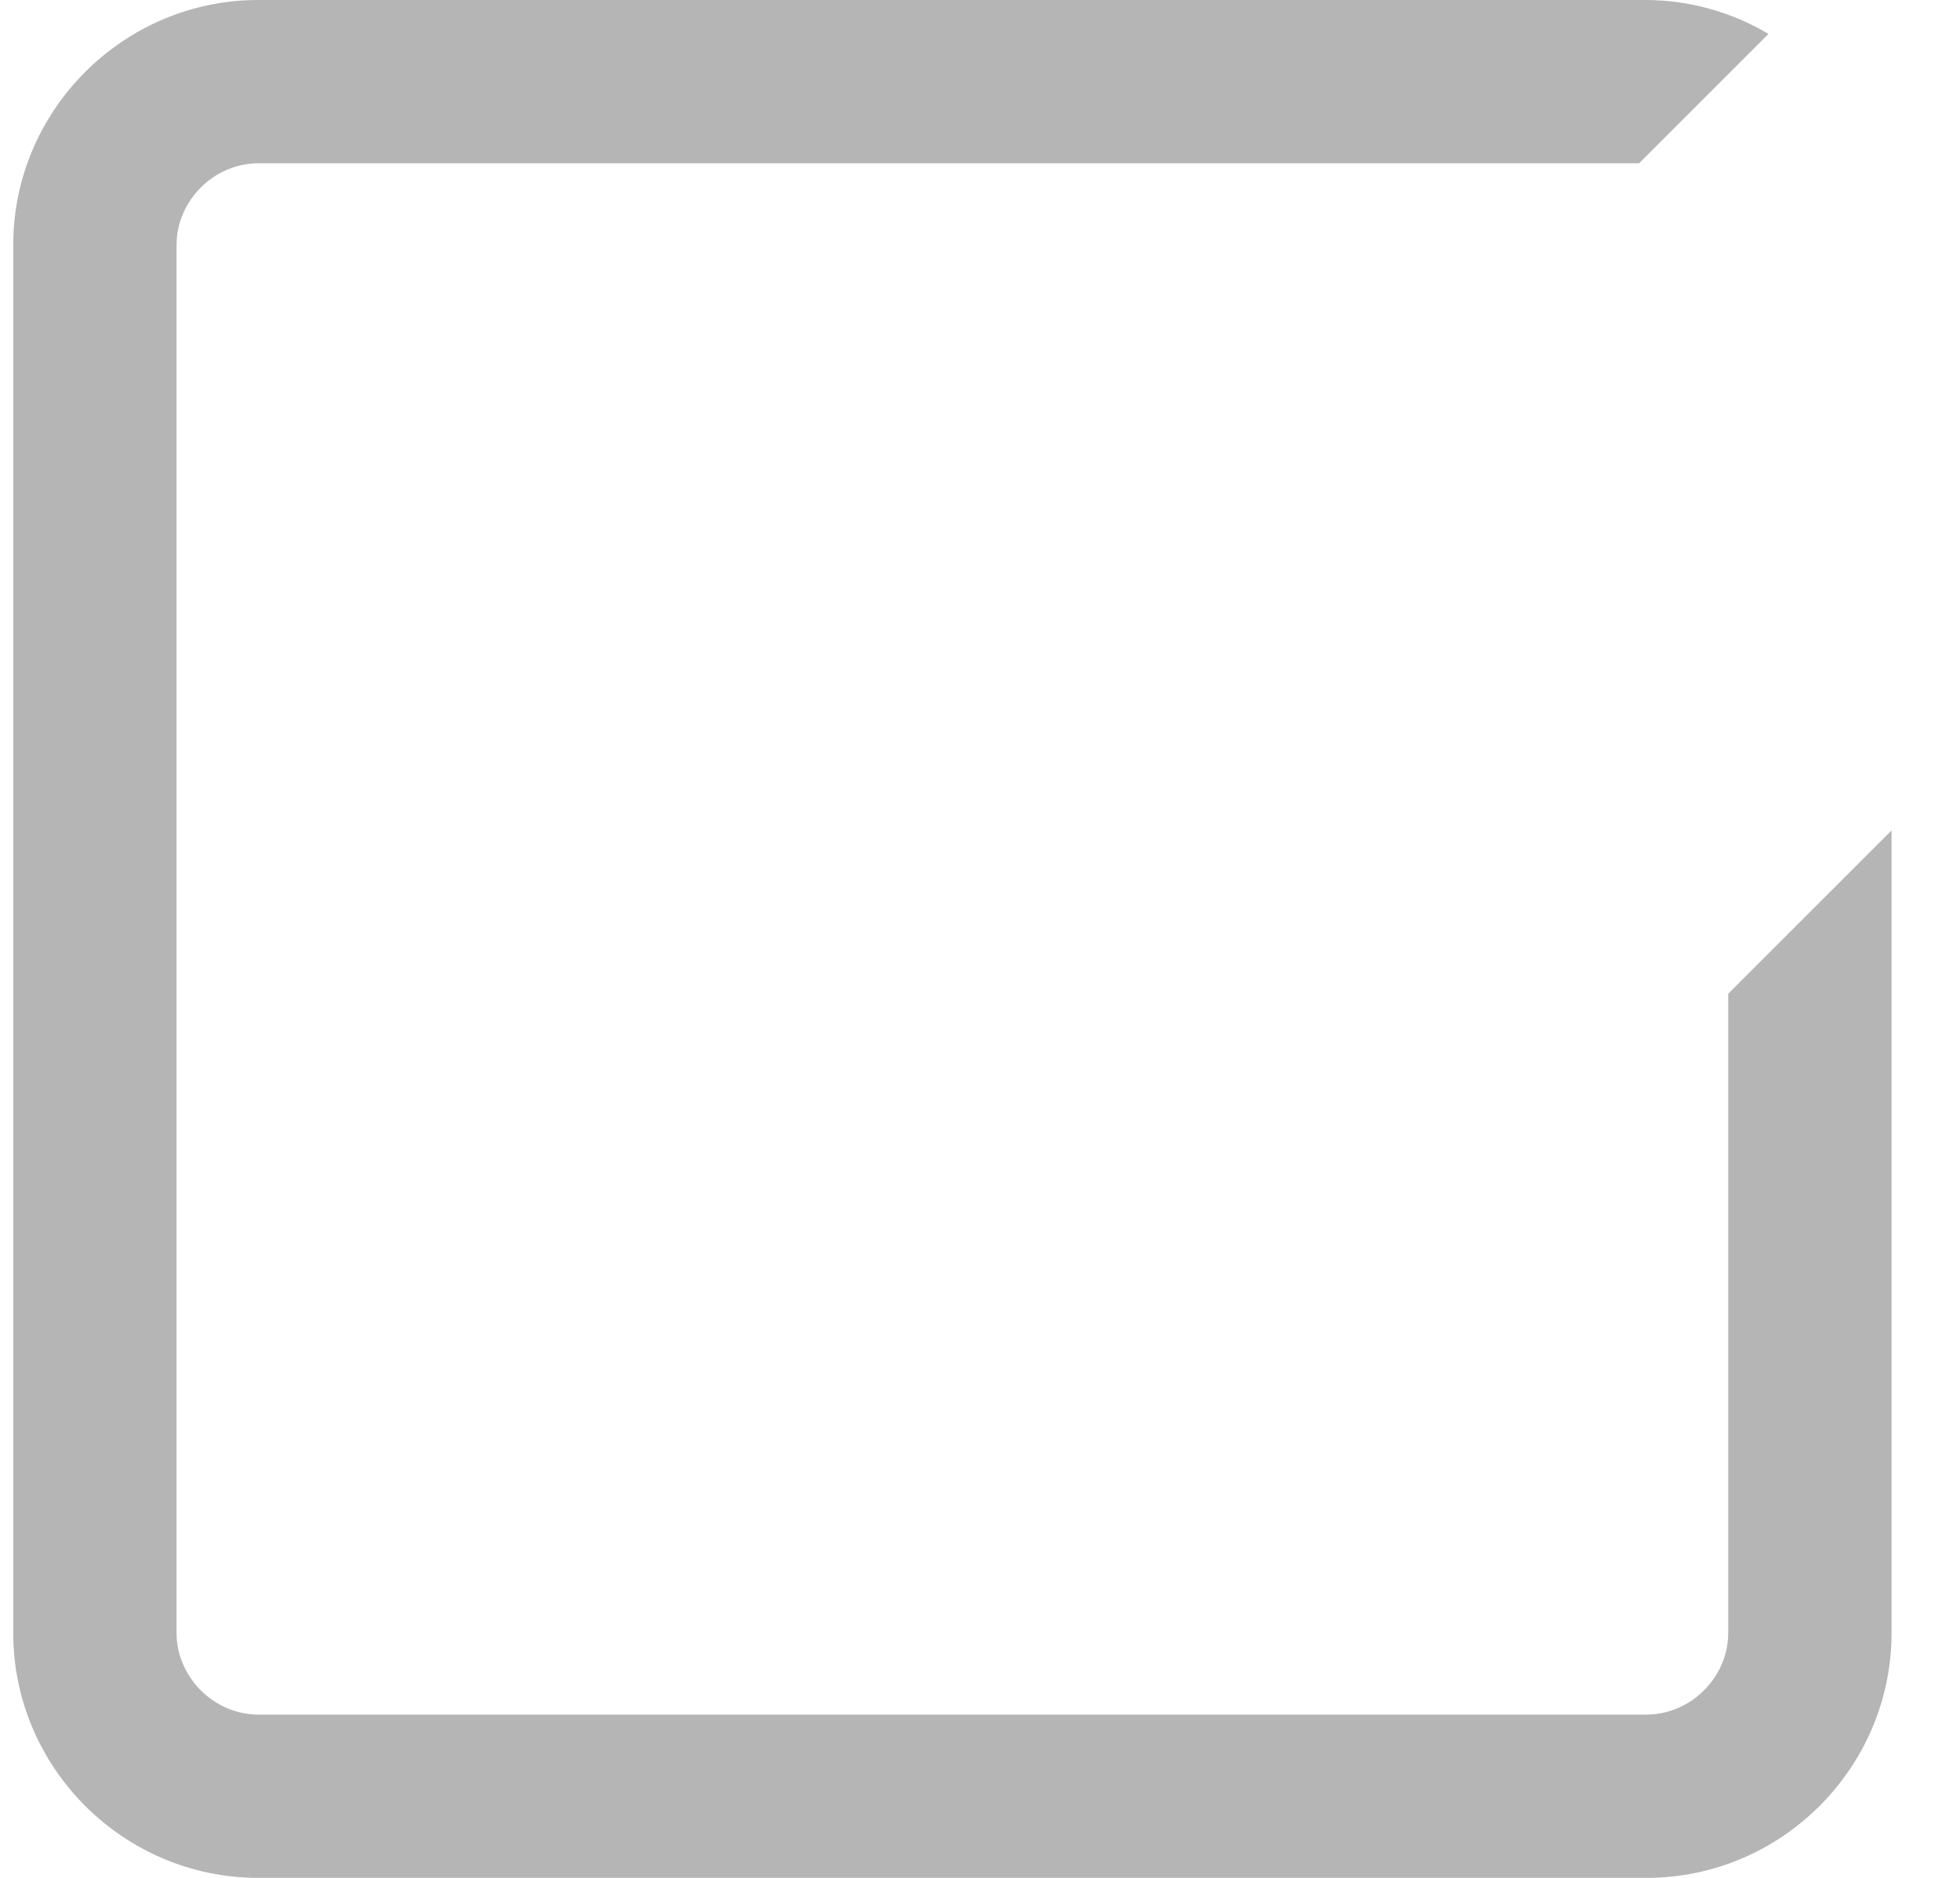
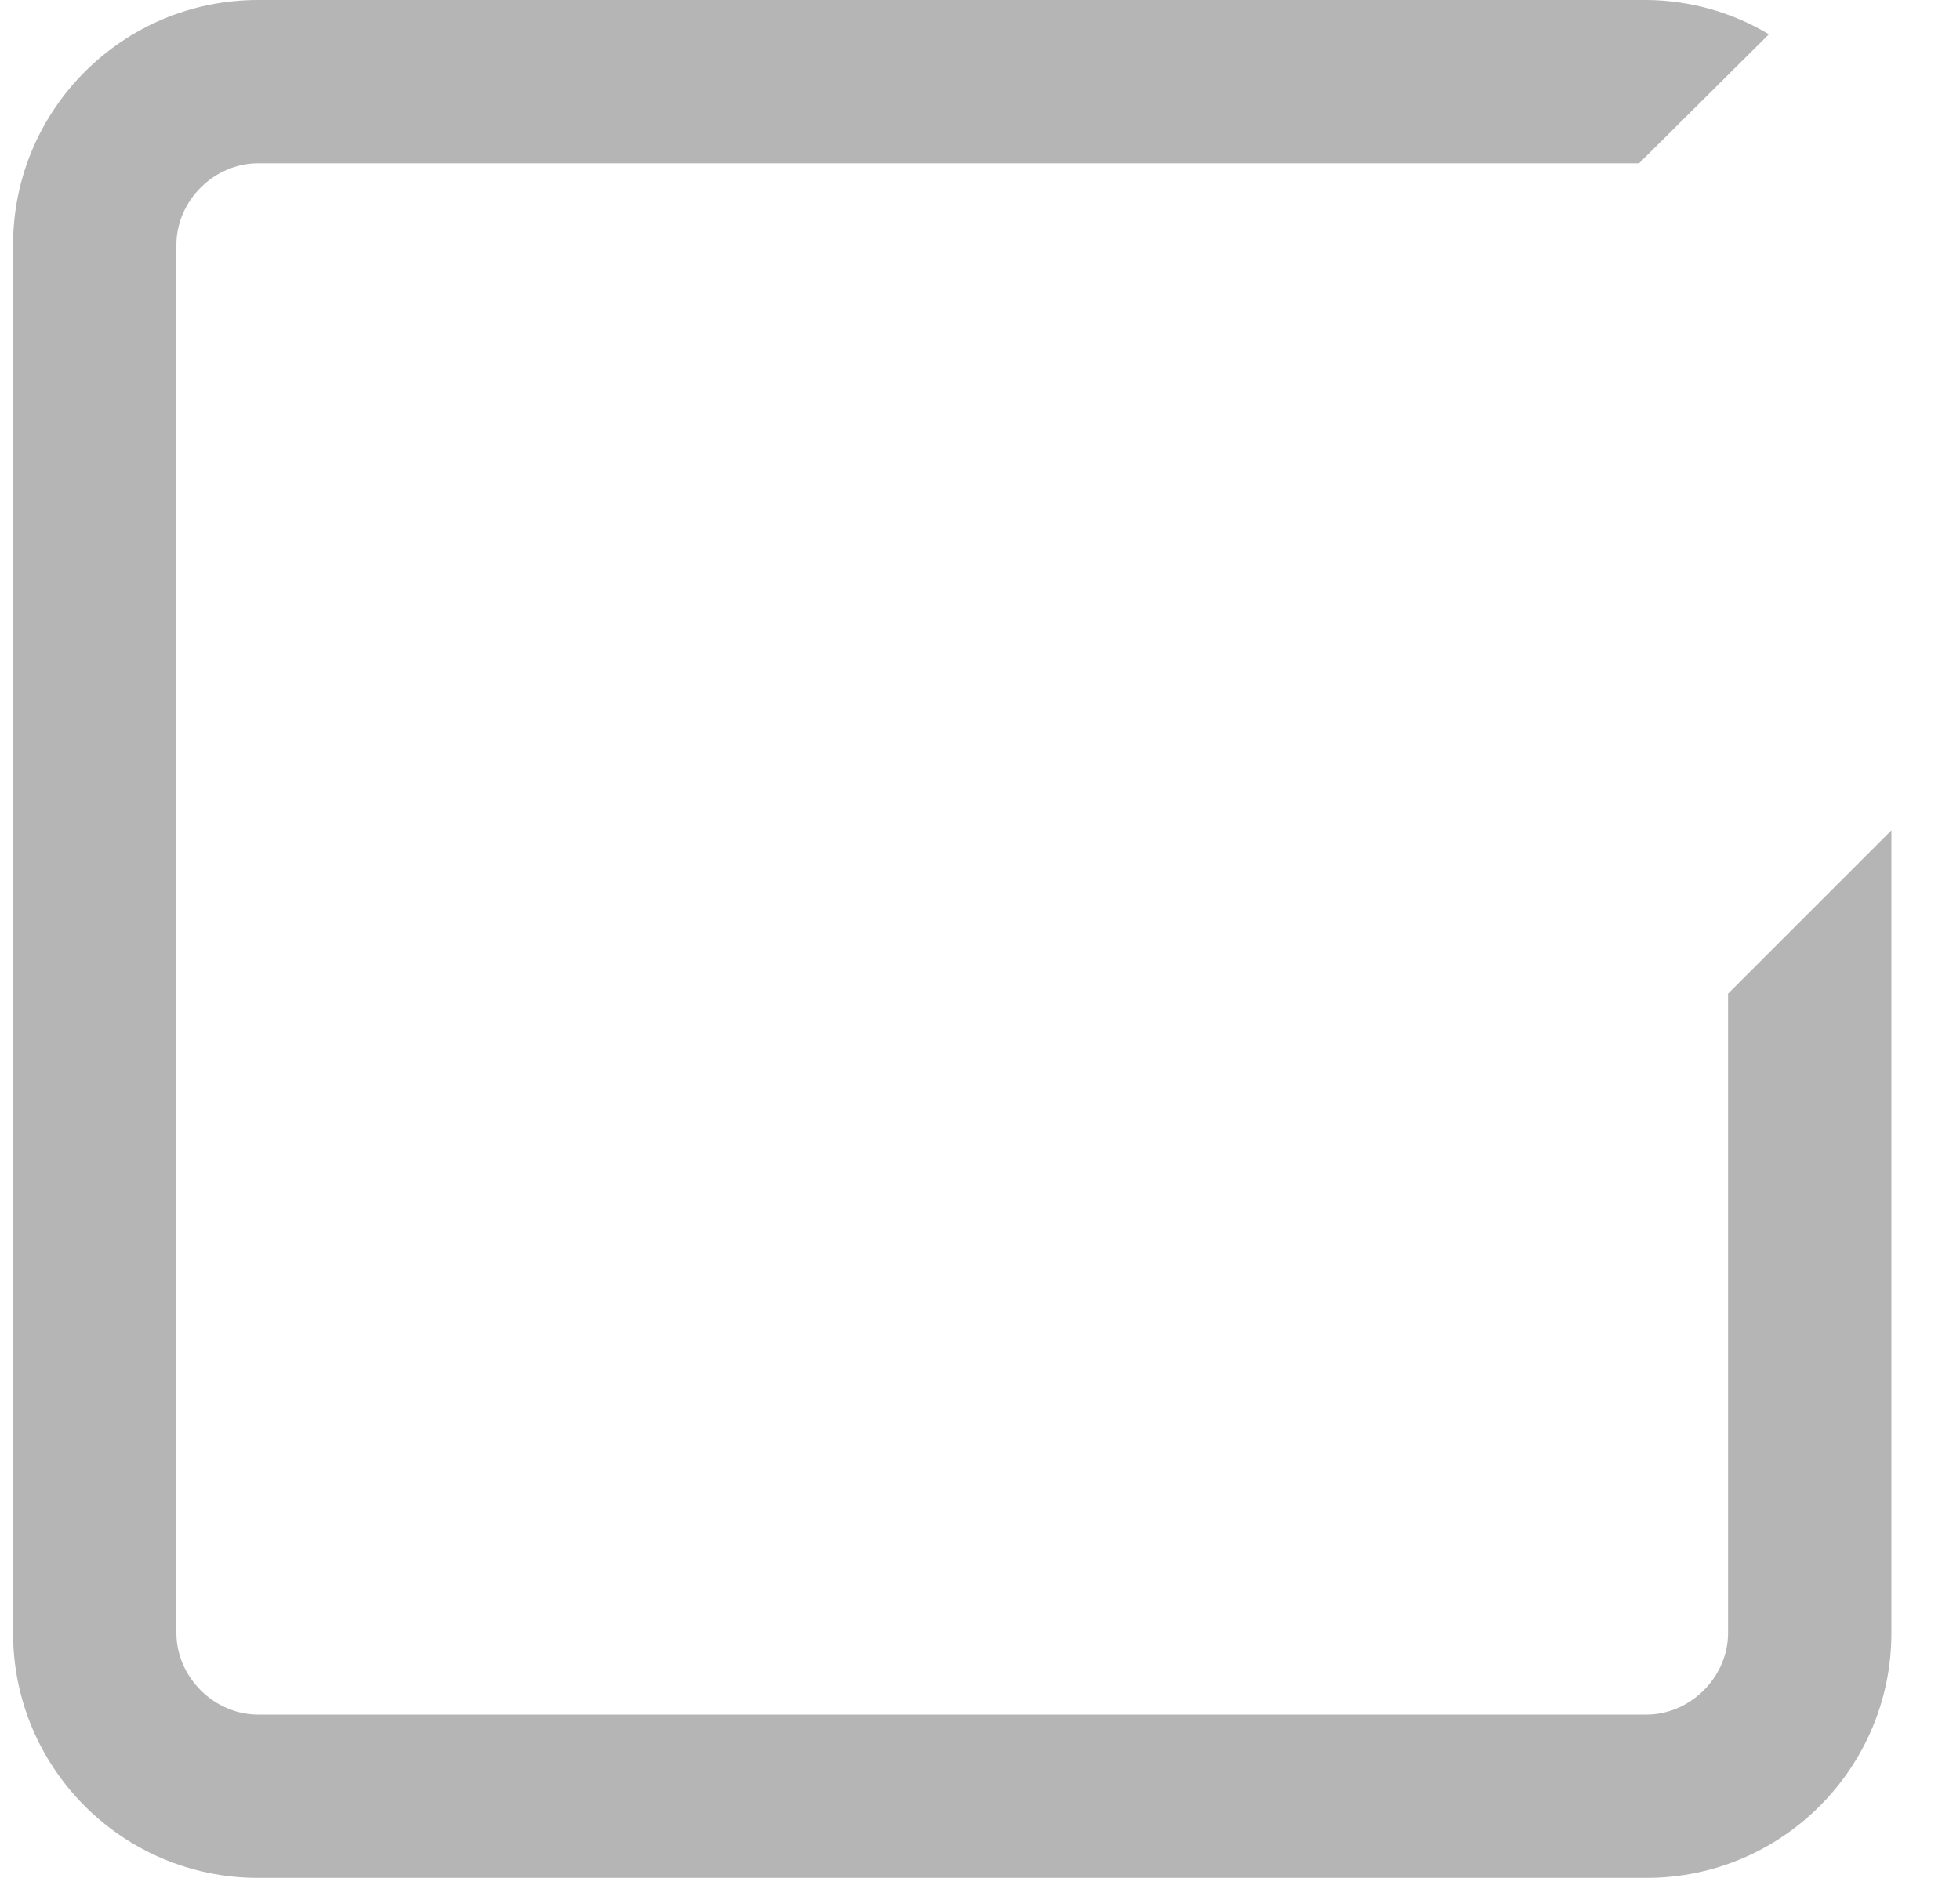
- <svg xmlns="http://www.w3.org/2000/svg" width="24" height="23" viewBox="0 0 24 23" fill="none">
-   <path d="M21.162 20C21.162 20.542 20.704 21 20.162 21H3.162C2.62 21 2.162 20.542 2.162 20V3C2.162 2.458 2.62 2 3.162 2H20.07L21.655 0.415C21.203 0.147 20.688 0.003 20.162 0H3.162C1.512 0 0.162 1.35 0.162 3V20C0.162 21.65 1.512 23 3.162 23H20.162C21.812 23 23.162 21.65 23.162 20V10.171L21.162 12.171V20Z" fill="#B5B5B5" />
+ <svg xmlns="http://www.w3.org/2000/svg" width="24" height="23" fill="none">
+   <path d="M21.16 20c0 .54-.46 1-1 1h-17c-.54 0-1-.46-1-1V3c0-.54.46-1 1-1h16.91L21.66.42a2.96 2.96 0 00-1.5-.42h-17a3 3 0 00-3 3v17a3 3 0 003 3h17a3 3 0 003-3v-9.83l-2 2V20z" fill="#B5B5B5" />
</svg>
